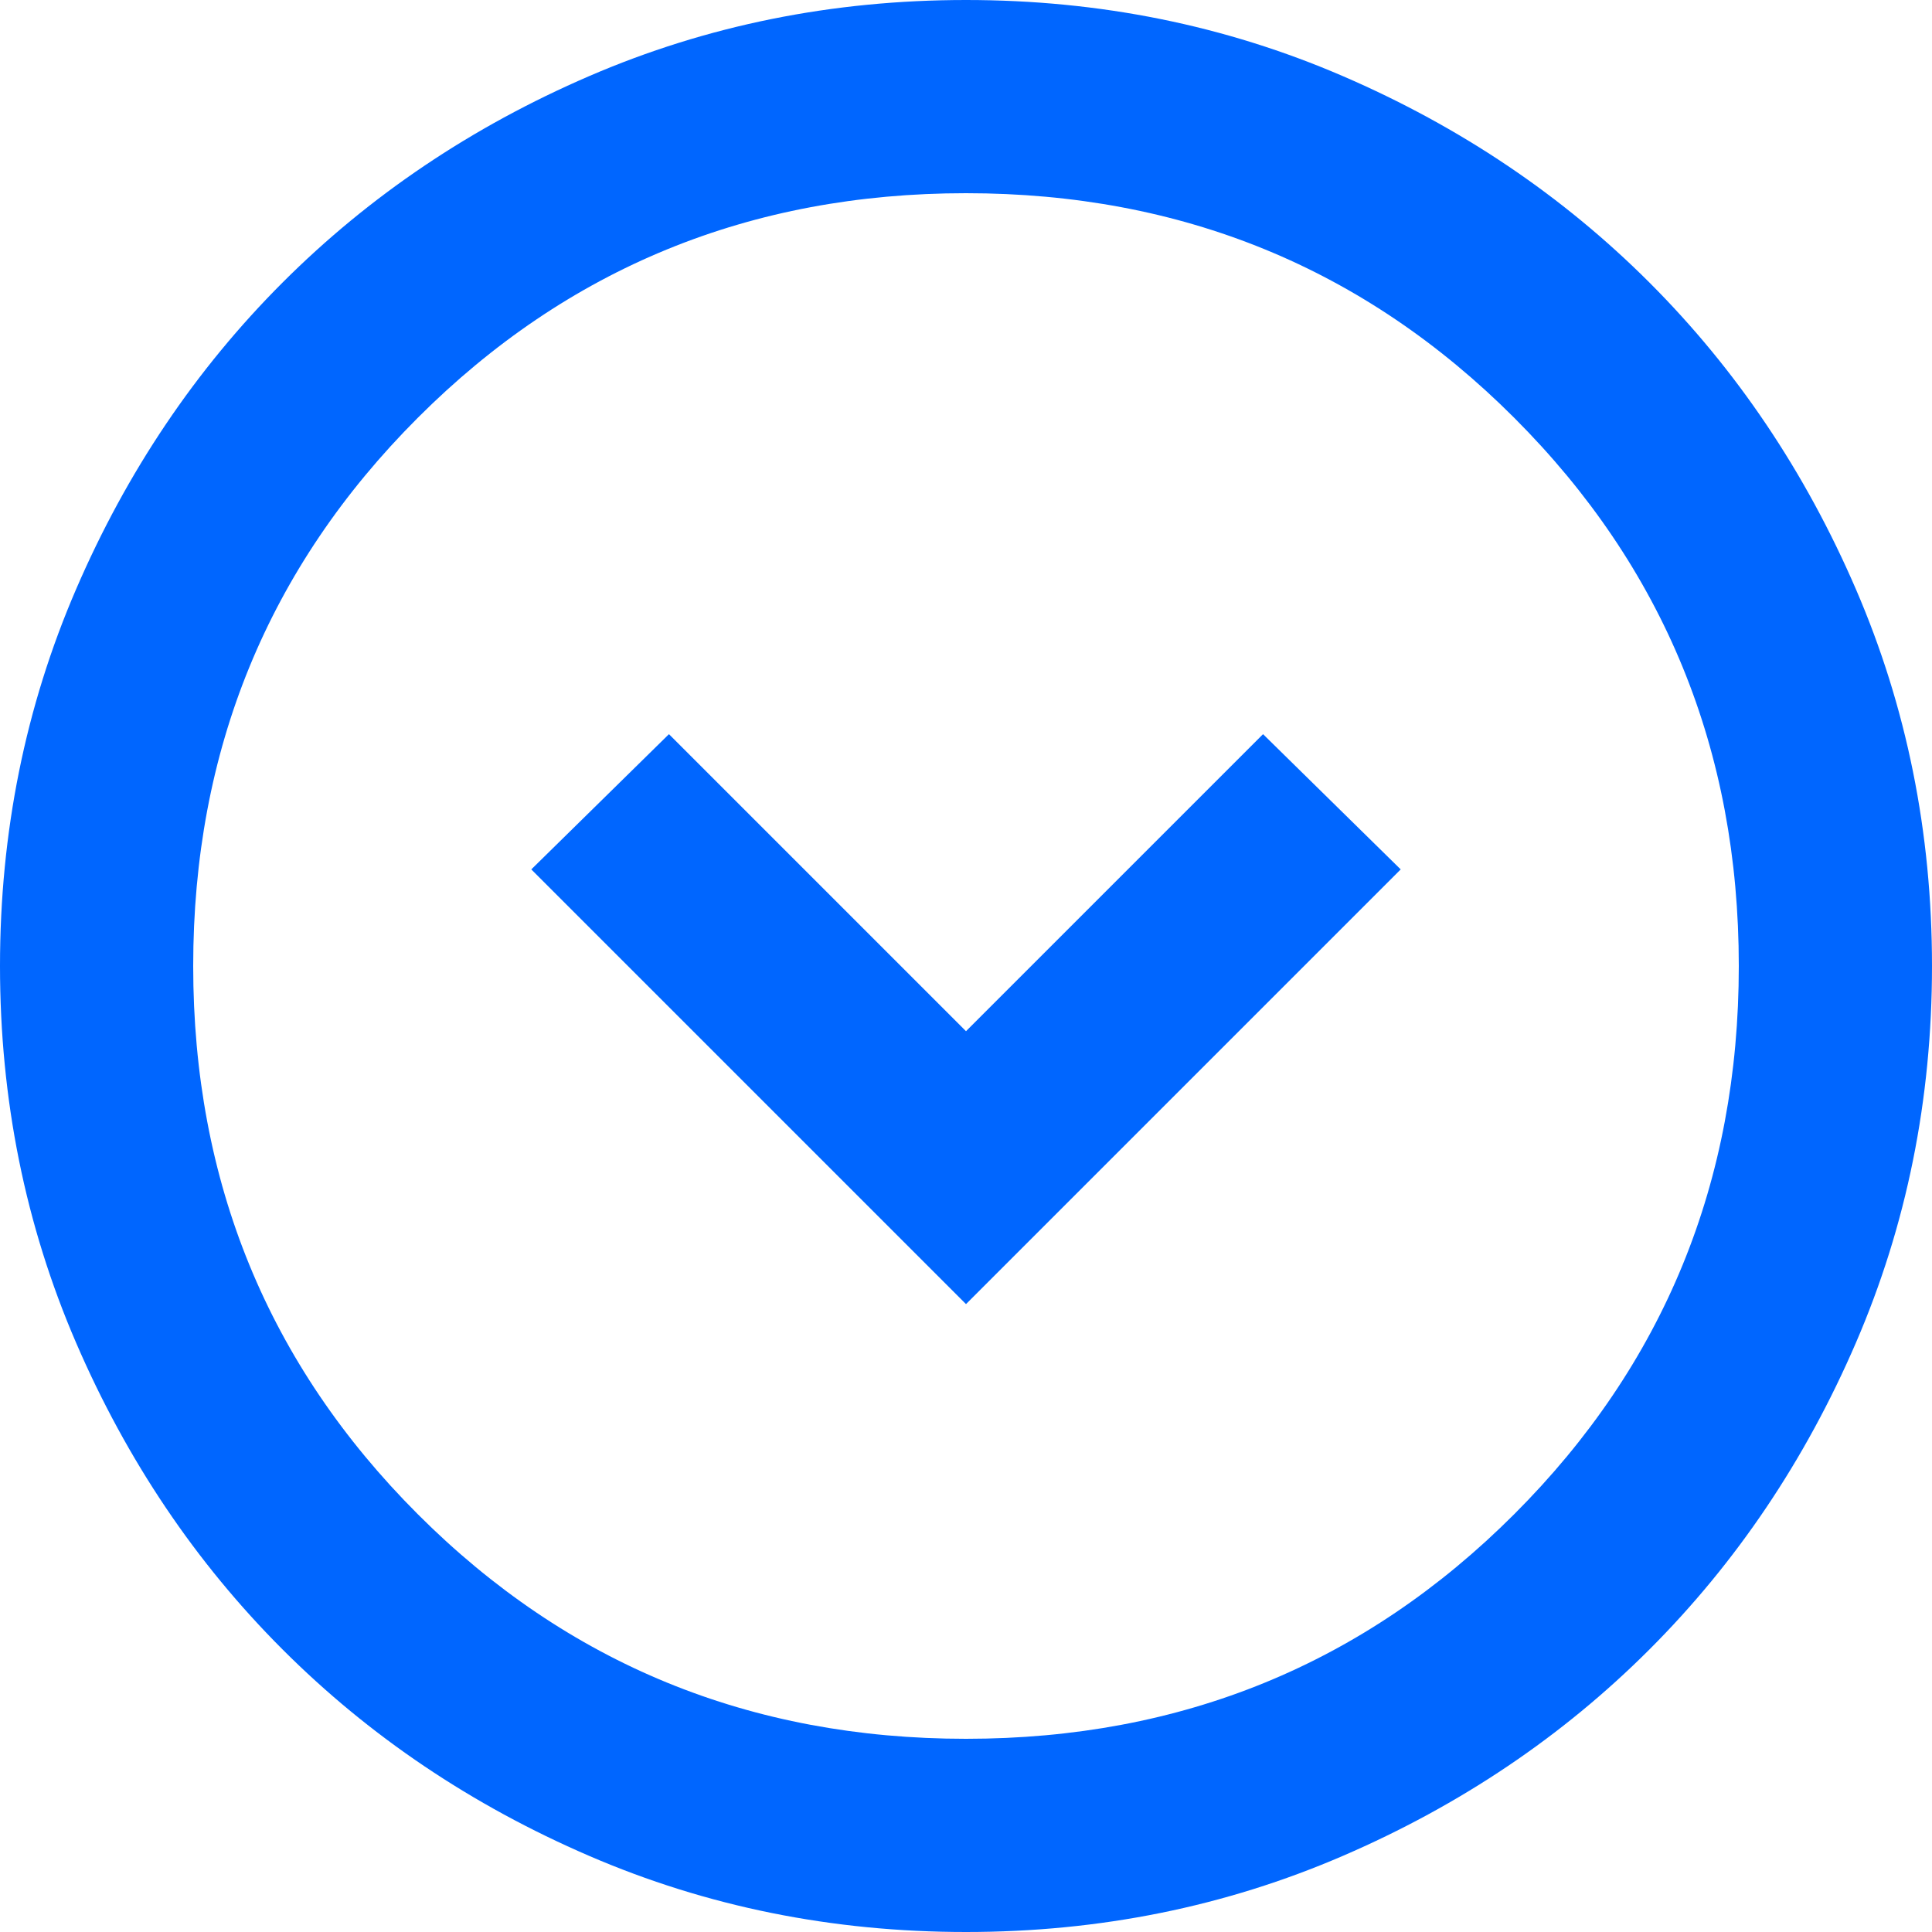
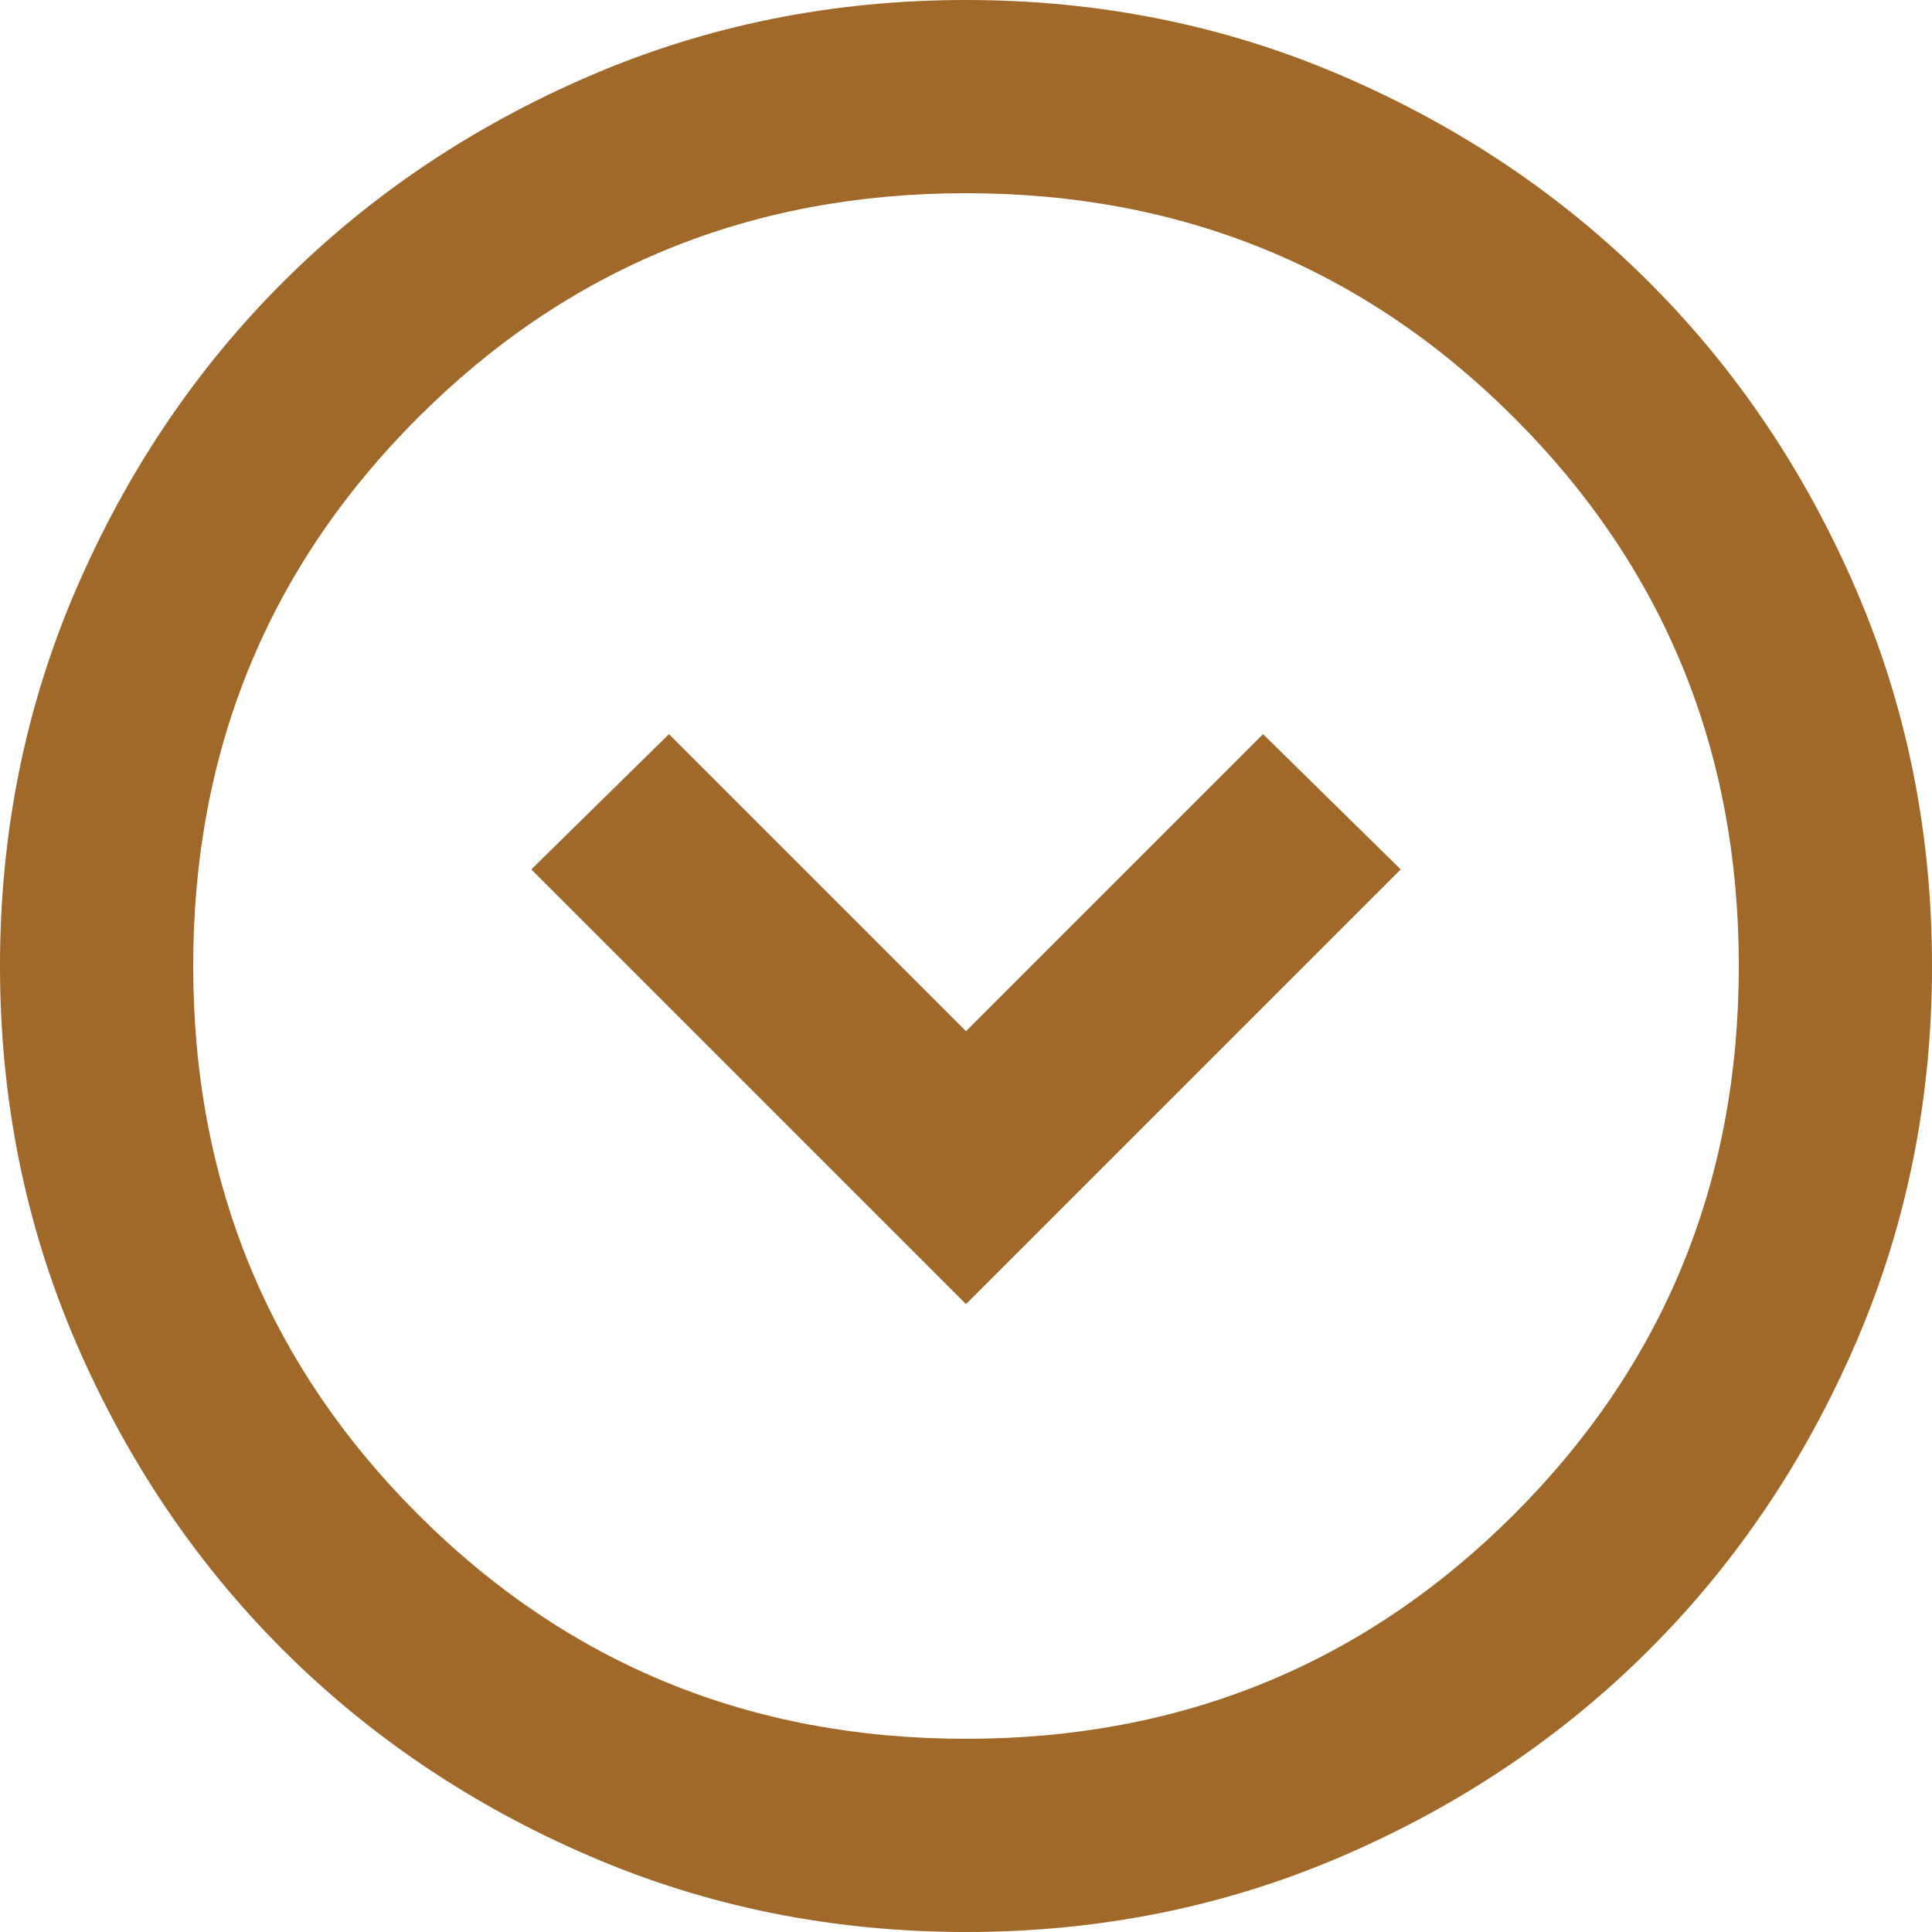
<svg xmlns="http://www.w3.org/2000/svg" width="24" height="24" viewBox="0 0 24 24" fill="none">
-   <path d="M12 16.2L17.4 10.8L15.69 9.12L12 12.81L8.31 9.12L6.6 10.8L12 16.2ZM12 24C10.34 24 8.78 23.685 7.32 23.055C5.86 22.425 4.59 21.57 3.51 20.49C2.43 19.41 1.575 18.14 0.945 16.68C0.315 15.22 0 13.66 0 12C0 10.34 0.315 8.78 0.945 7.32C1.575 5.86 2.43 4.59 3.51 3.51C4.59 2.43 5.86 1.575 7.32 0.945C8.78 0.315 10.34 0 12 0C13.66 0 15.22 0.315 16.68 0.945C18.14 1.575 19.41 2.43 20.49 3.51C21.57 4.59 22.425 5.86 23.055 7.32C23.685 8.78 24 10.34 24 12C24 13.66 23.685 15.22 23.055 16.68C22.425 18.14 21.57 19.41 20.49 20.49C19.41 21.57 18.14 22.425 16.68 23.055C15.22 23.685 13.66 24 12 24ZM12 21.6C14.68 21.6 16.95 20.67 18.81 18.81C20.67 16.95 21.6 14.68 21.6 12C21.6 9.32 20.67 7.05 18.81 5.19C16.95 3.33 14.68 2.4 12 2.4C9.32 2.4 7.05 3.33 5.19 5.19C3.33 7.05 2.4 9.32 2.4 12C2.4 14.68 3.33 16.95 5.19 18.81C7.05 20.67 9.32 21.6 12 21.6Z" fill="#0066FF" />
+   <path d="M12 16.2L17.4 10.8L15.69 9.12L12 12.81L8.31 9.12L6.6 10.8L12 16.2ZM12 24C10.34 24 8.78 23.685 7.32 23.055C5.86 22.425 4.59 21.57 3.51 20.49C2.43 19.41 1.575 18.14 0.945 16.68C0.315 15.22 0 13.66 0 12C0 10.34 0.315 8.78 0.945 7.32C1.575 5.86 2.43 4.59 3.51 3.51C4.59 2.43 5.86 1.575 7.32 0.945C8.78 0.315 10.34 0 12 0C13.66 0 15.22 0.315 16.68 0.945C18.14 1.575 19.41 2.43 20.49 3.51C21.57 4.59 22.425 5.86 23.055 7.32C23.685 8.78 24 10.34 24 12C24 13.66 23.685 15.22 23.055 16.68C22.425 18.14 21.57 19.41 20.49 20.49C19.41 21.57 18.14 22.425 16.68 23.055C15.22 23.685 13.66 24 12 24ZM12 21.6C14.68 21.6 16.95 20.67 18.81 18.81C20.67 16.95 21.6 14.68 21.6 12C21.6 9.32 20.67 7.05 18.81 5.19C16.95 3.33 14.68 2.4 12 2.4C9.32 2.4 7.05 3.33 5.19 5.19C3.33 7.05 2.4 9.32 2.4 12C2.4 14.68 3.33 16.95 5.19 18.81C7.05 20.67 9.32 21.6 12 21.6Z" fill="#A06829" />
</svg>
